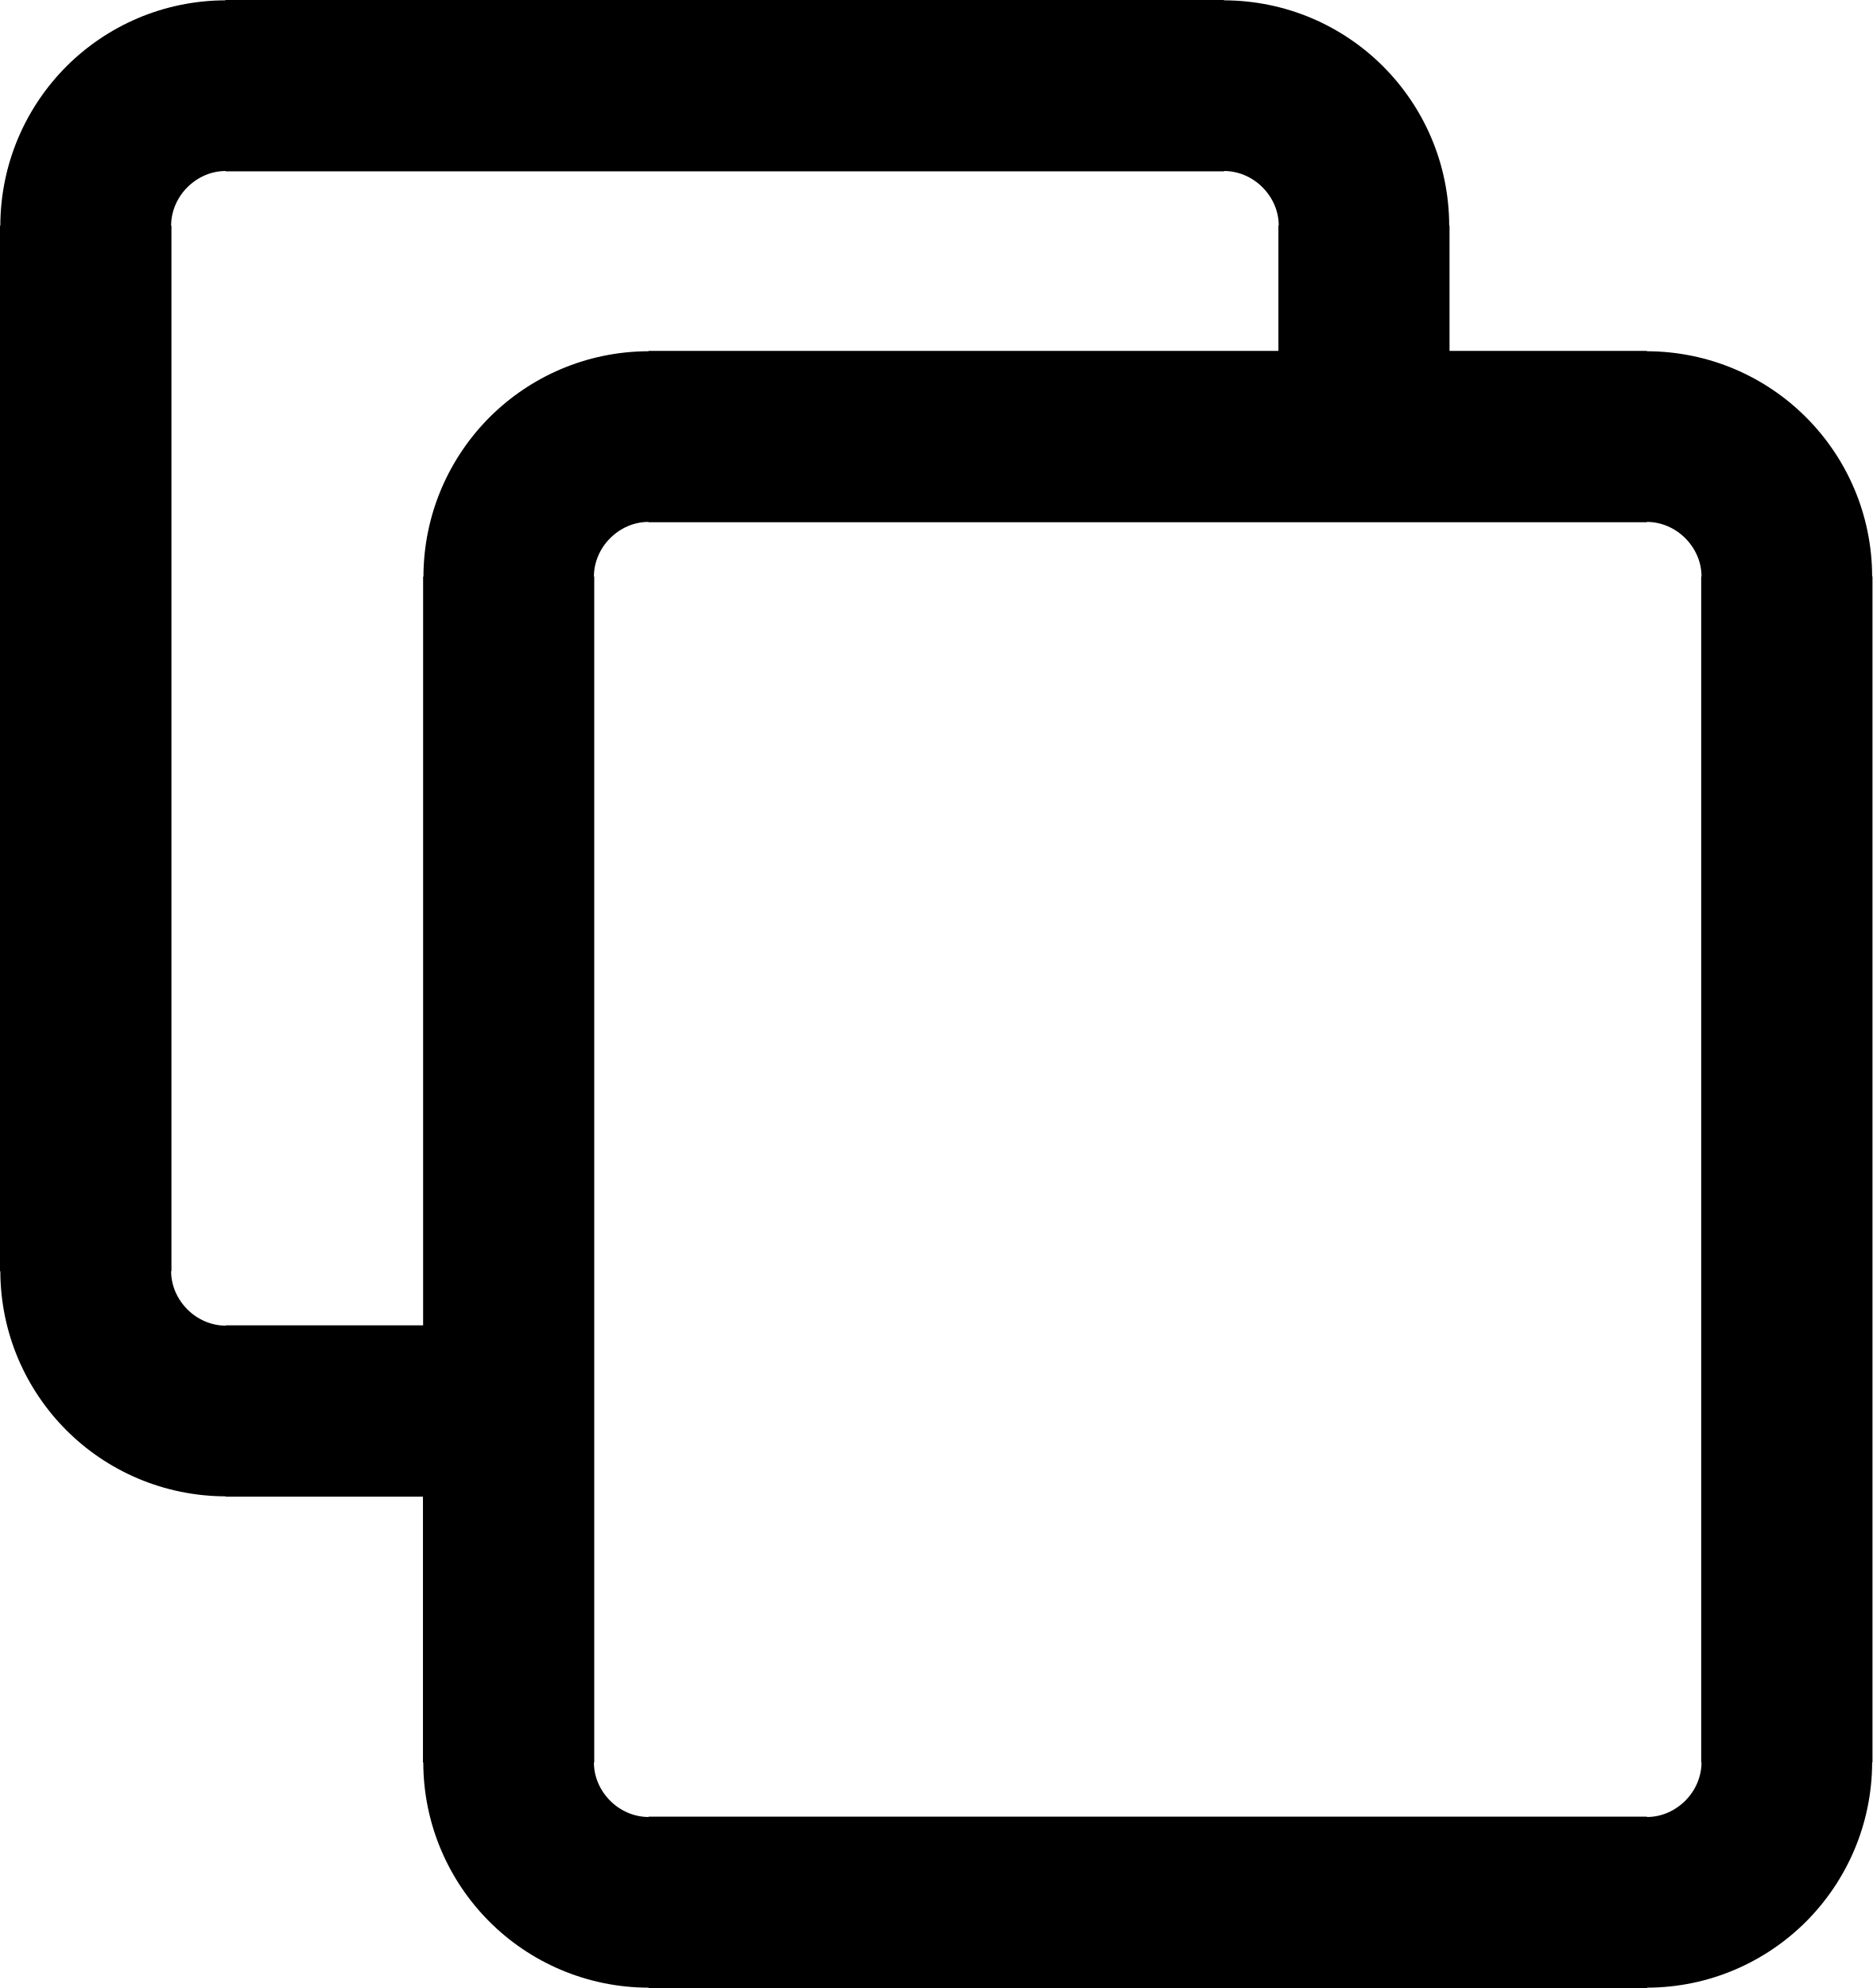
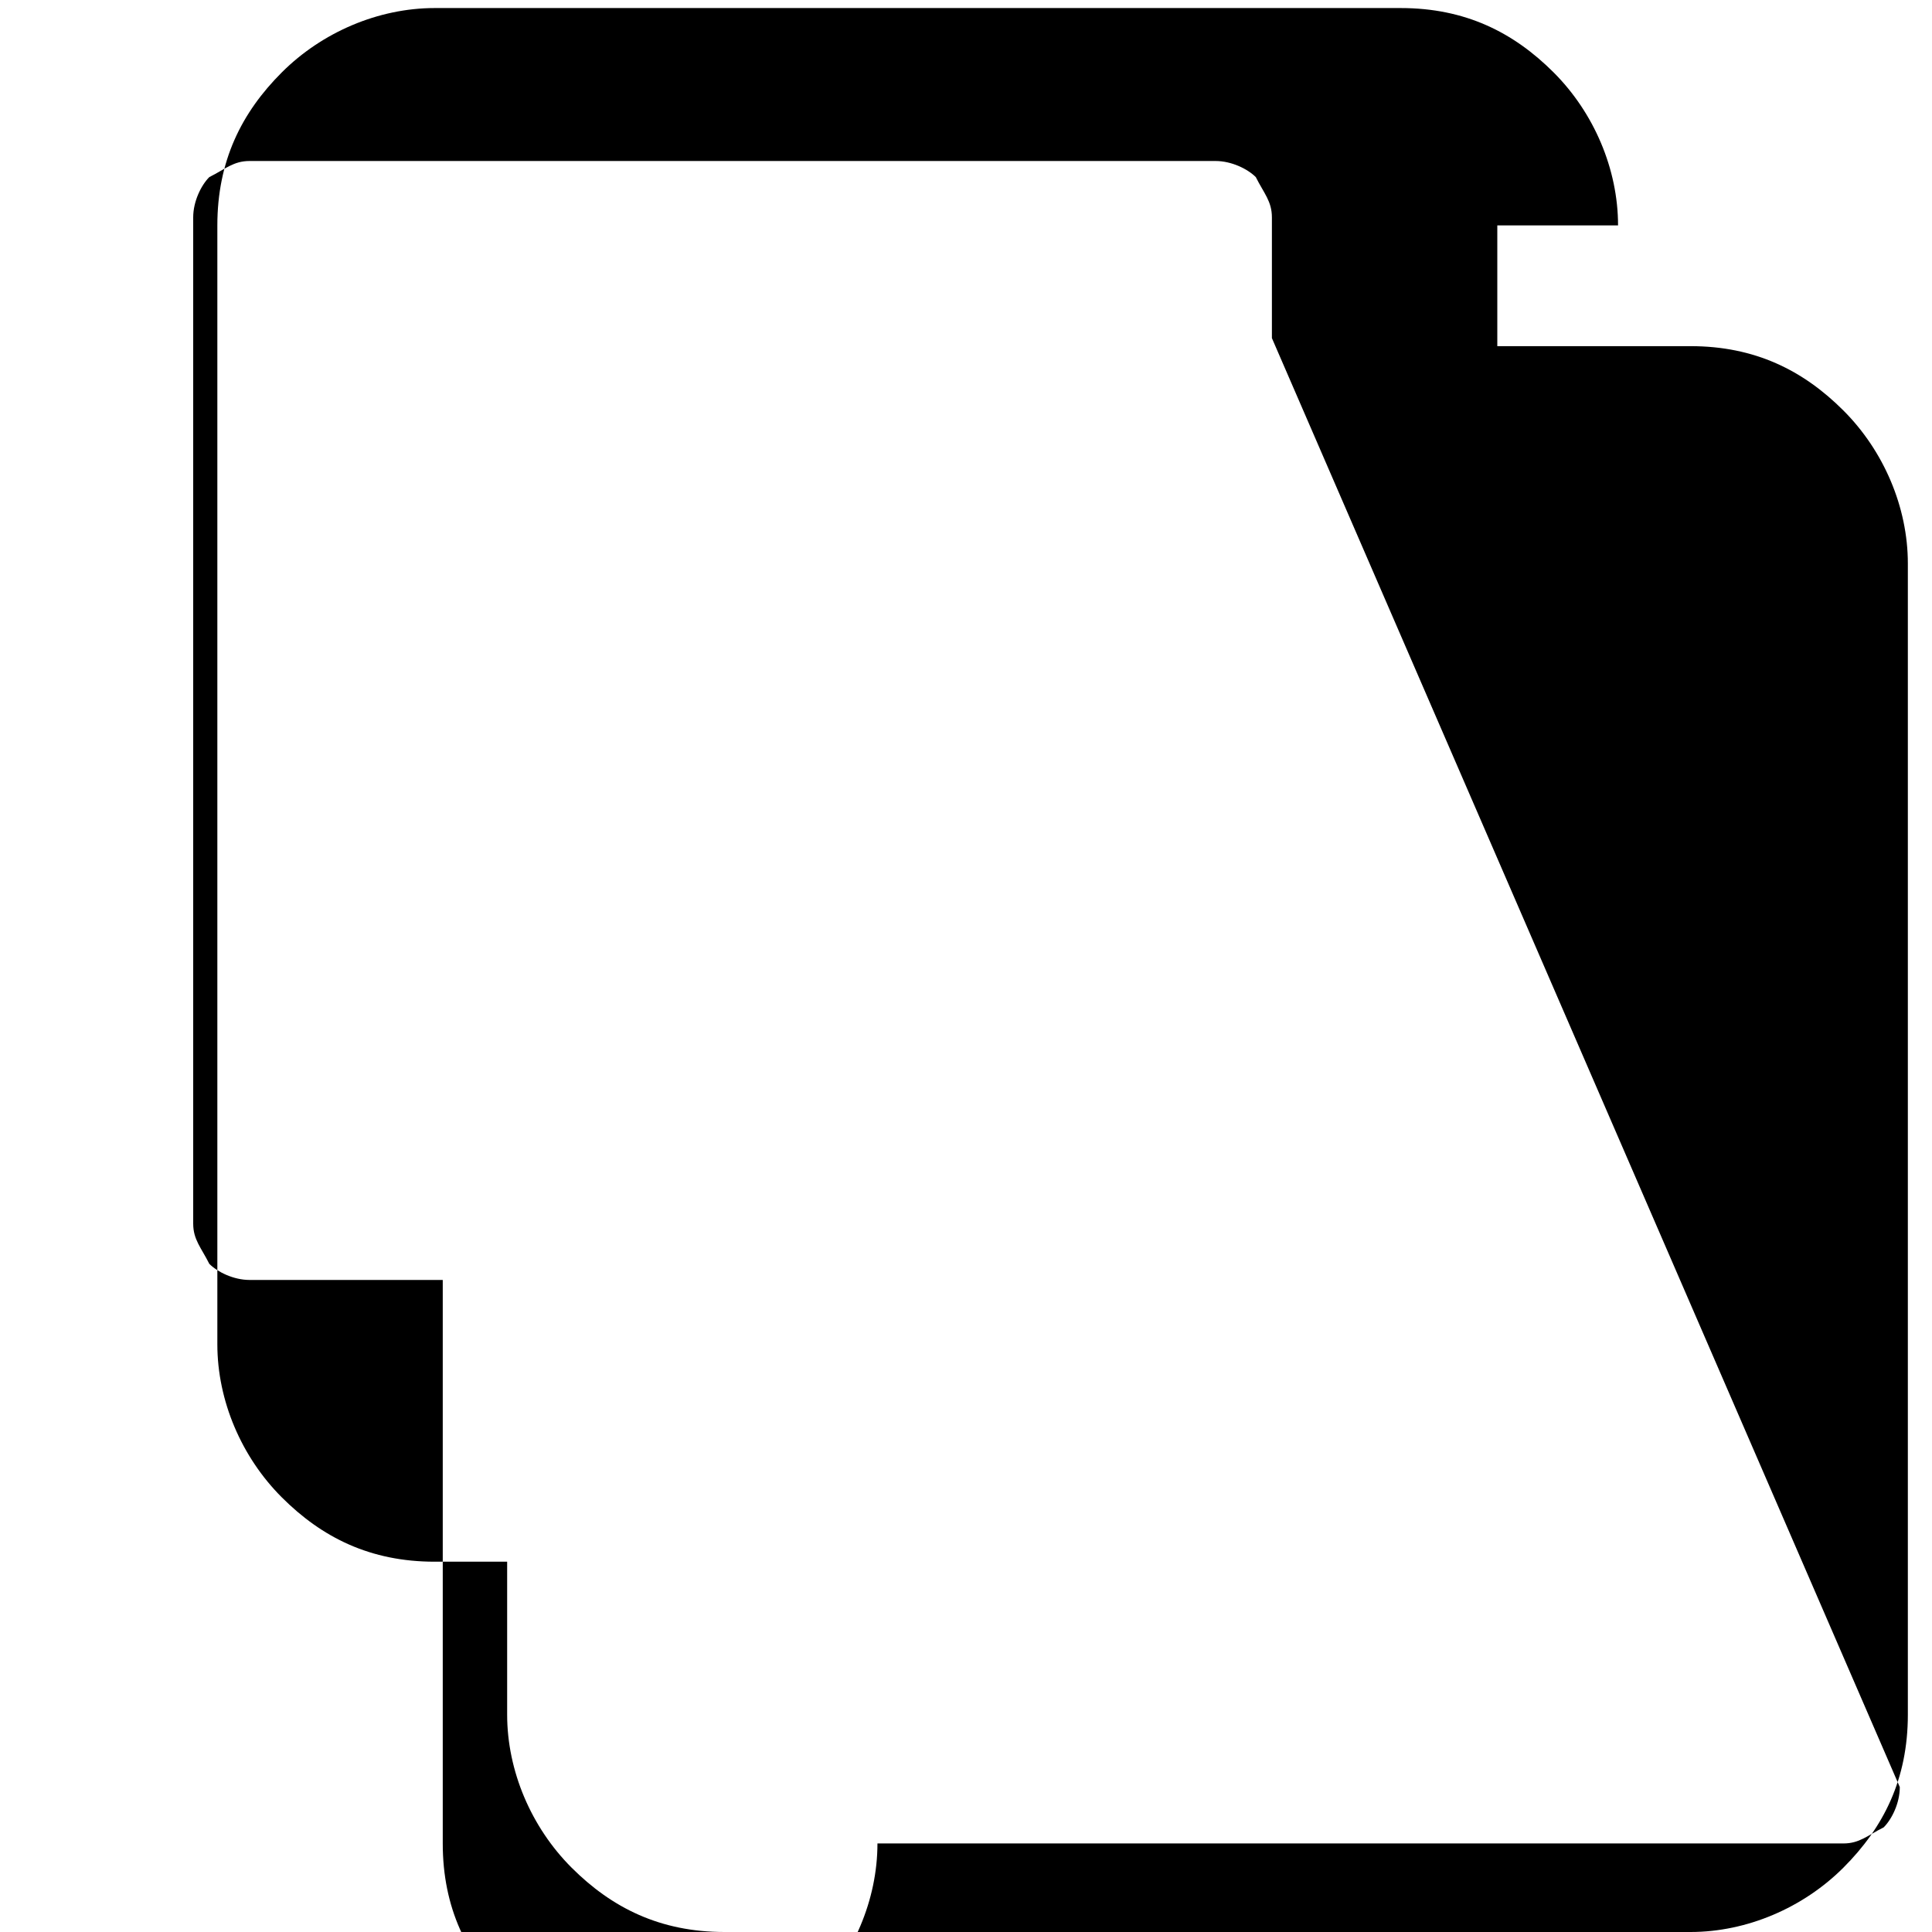
- <svg xmlns="http://www.w3.org/2000/svg" version="1.1" id="Layer_1" x="0px" y="0px" viewBox="0 0 115.77 122.88" style="enable-background:new 0 0 115.77 122.88" xml:space="preserve">
-   <style type="text/css">.st0{fill-rule:evenodd;clip-rule:evenodd;}</style>
-   <g>
-     <path class="st0" d="M89.62,13.96v7.73h12.19h0.01v0.02c3.85,0.01,7.34,1.57,9.86,4.1c2.5,2.51,4.06,5.98,4.07,9.82h0.02v0.02 v73.27v0.01h-0.02c-0.01,3.84-1.57,7.33-4.1,9.86c-2.51,2.5-5.98,4.06-9.82,4.07v0.02h-0.02h-61.7H40.1v-0.02 c-3.84-0.01-7.34-1.57-9.86-4.1c-2.5-2.51-4.06-5.98-4.07-9.82h-0.02v-0.02V92.51H13.96h-0.01v-0.02c-3.84-0.01-7.34-1.57-9.86-4.1 c-2.5-2.51-4.06-5.98-4.07-9.82H0v-0.02V13.96v-0.01h0.02c0.01-3.85,1.58-7.34,4.1-9.86c2.51-2.5,5.98-4.06,9.82-4.07V0h0.02h61.7 h0.01v0.02c3.85,0.01,7.34,1.57,9.86,4.1c2.5,2.51,4.06,5.98,4.07,9.82h0.02V13.96L89.62,13.96z M79.04,21.69v-7.73v-0.02h0.02 c0-0.91-0.39-1.75-1.01-2.37c-0.61-0.61-1.46-1-2.37-1v0.02h-0.01h-61.7h-0.02v-0.02c-0.91,0-1.75,0.39-2.37,1.01 c-0.61,0.61-1,1.46-1,2.37h0.02v0.01v64.59v0.02h-0.02c0,0.91,0.39,1.75,1.01,2.37c0.61,0.61,1.46,1,2.37,1v-0.02h0.01h12.19V35.65 v-0.01h0.02c0.01-3.85,1.58-7.34,4.1-9.86c2.51-2.5,5.98-4.06,9.82-4.07v-0.02h0.02H79.04L79.04,21.69z M105.18,108.92V35.65v-0.02 h0.02c0-0.91-0.39-1.75-1.01-2.37c-0.61-0.61-1.46-1-2.37-1v0.02h-0.01h-61.7h-0.02v-0.02c-0.91,0-1.75,0.39-2.37,1.01 c-0.61,0.61-1,1.46-1,2.37h0.02v0.01v73.27v0.02h-0.02c0,0.91,0.39,1.75,1.01,2.37c0.61,0.61,1.46,1,2.37,1v-0.02h0.01h61.7h0.02 v0.02c0.91,0,1.75-0.39,2.37-1.01c0.61-0.61,1-1.46,1-2.37h-0.02V108.92L105.18,108.92z" />
-   </g>
+ <svg xmlns="http://www.w3.org/2000/svg" viewBox="0 0 24 24" fill="#000000">
+   <path fill-rule="evenodd" clip-rule="evenodd" d="M18.6 2.8v1.5h2.4h0v0c0.8 0 1.4 0.3 1.9 0.8 0.5 0.5 0.8 1.2 0.8 1.9h0v0v14.3v0h0c0 0.8-0.3 1.4-0.8 1.9-0.5 0.5-1.2 0.8-1.9 0.8h0v0h-12h0v0c-0.8 0-1.4-0.3-1.9-0.8-0.5-0.5-0.8-1.2-0.8-1.9h0v0v-1.9H5.4h0v0c-0.8 0-1.4-0.3-1.9-0.8-0.5-0.5-0.8-1.2-0.8-1.9h0v0V2.8h0c0-0.8 0.3-1.4 0.8-1.9 0.5-0.5 1.2-0.8 1.9-0.8h0v0h12h0v0c0.8 0 1.4 0.3 1.9 0.8 0.5 0.5 0.8 1.2 0.8 1.9h0v0h0v0zM15.8 4.2v-1.5h0c0-0.2-0.1-0.3-0.2-0.5-0.1-0.1-0.3-0.2-0.5-0.2v0h0h-12h0v0c-0.2 0-0.3 0.1-0.5 0.2-0.1 0.1-0.2 0.3-0.2 0.5h0v0v12.5v0h0c0 0.2 0.1 0.3 0.2 0.5 0.1 0.1 0.3 0.2 0.5 0.2v0h0h2.4v7h0c0 0.8 0.3 1.4 0.8 1.9 0.5 0.5 1.2 0.8 1.9 0.8h0v0h0h0v0c0.8 0 1.4-0.3 1.9-0.8 0.5-0.5 0.8-1.2 0.8-1.9h0v-0h0h12h0v0c0.2 0 0.3-0.1 0.5-0.2 0.1-0.1 0.2-0.3 0.2-0.5v0h0h0h0h-0v0h0v0z" />
</svg>
